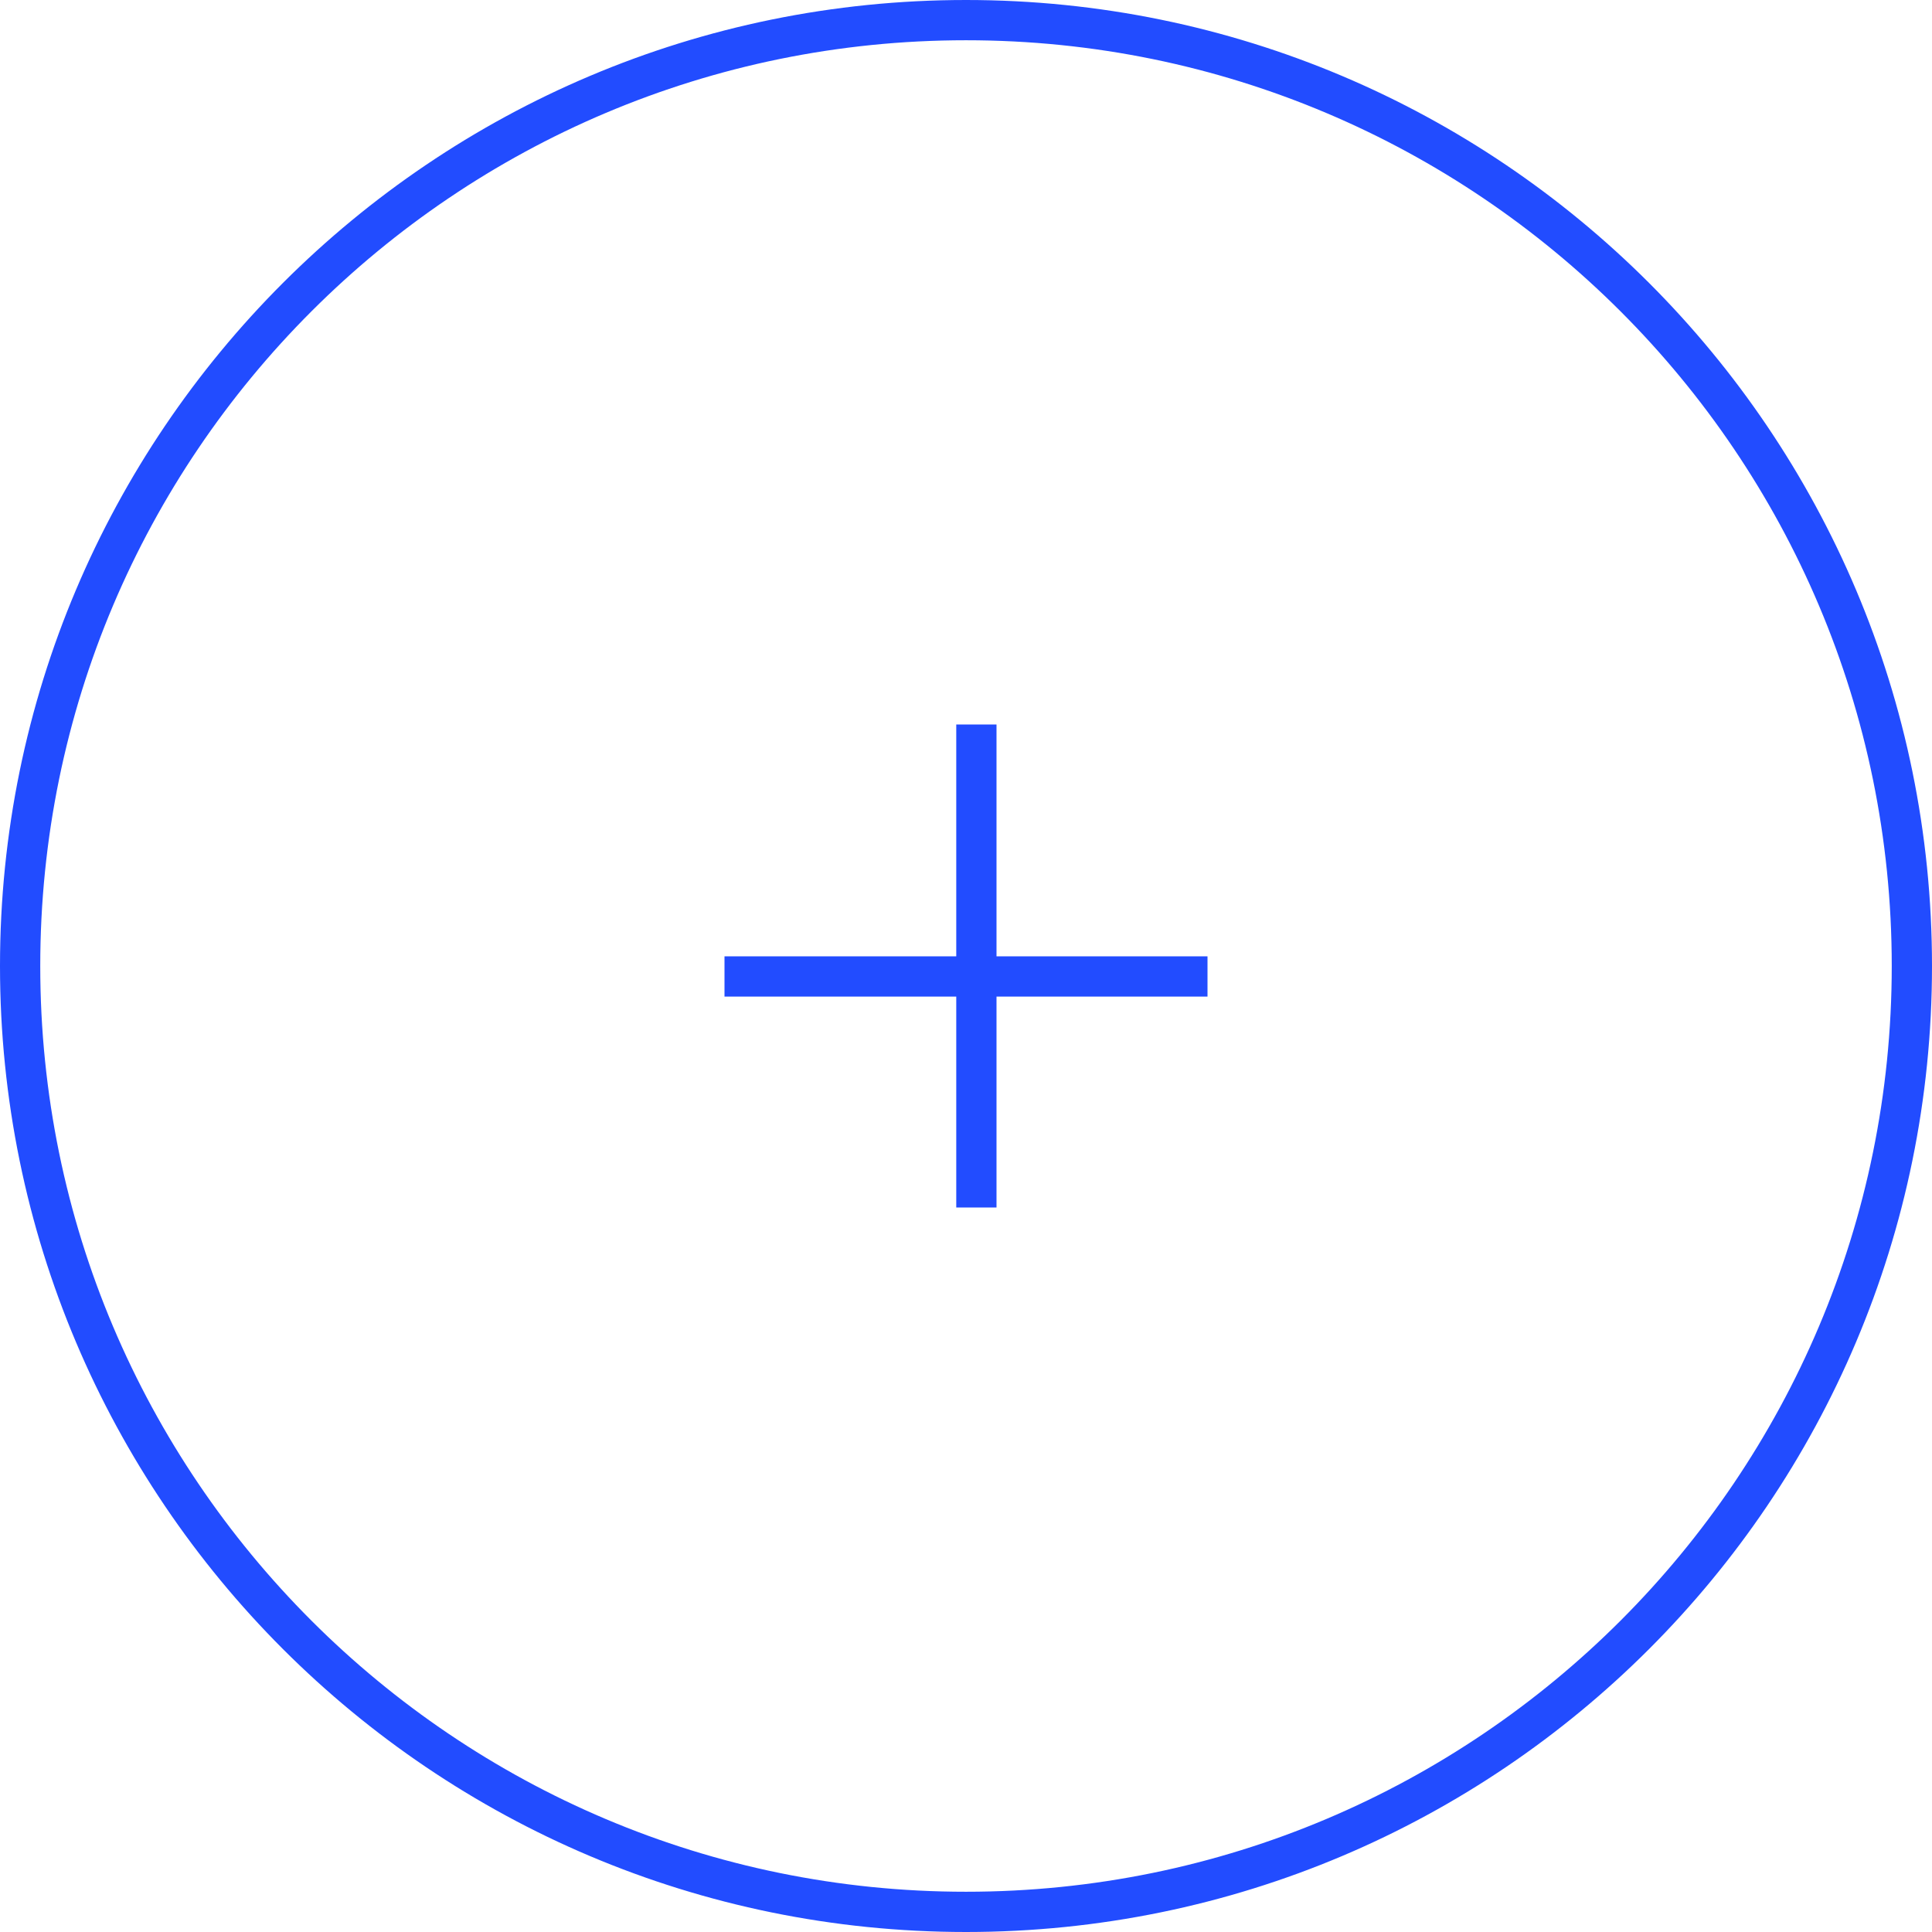
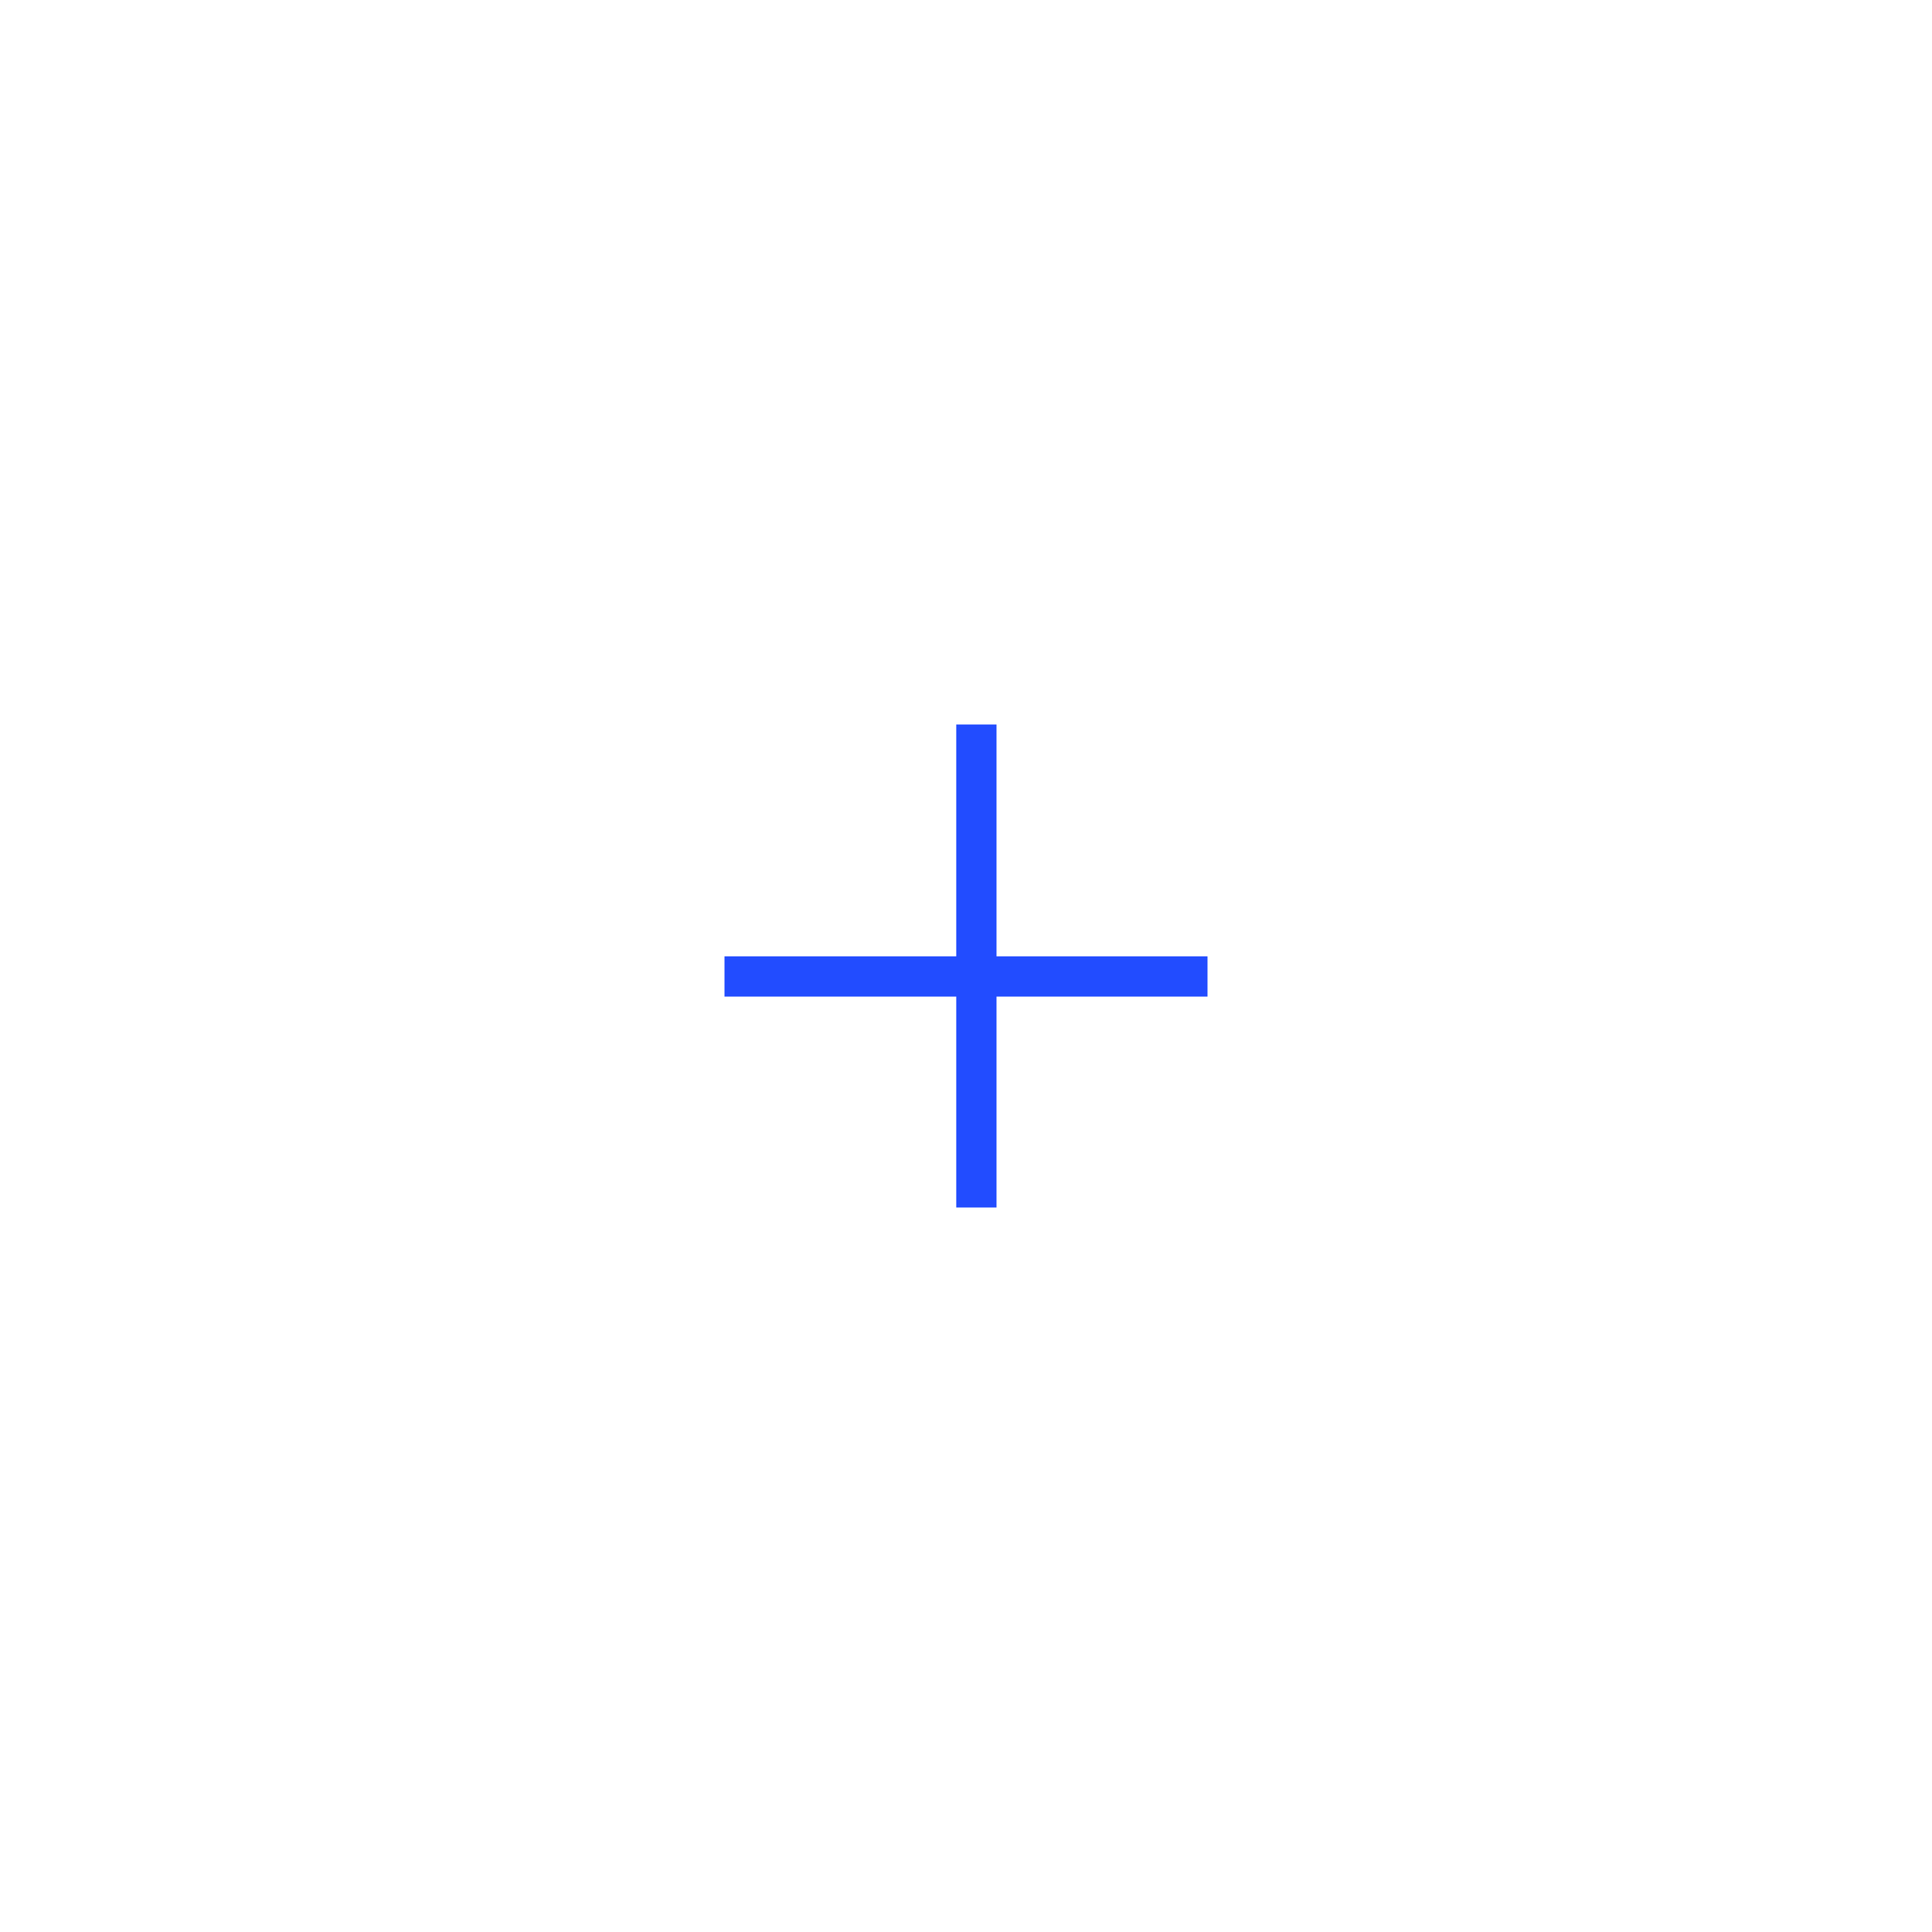
<svg xmlns="http://www.w3.org/2000/svg" width="48" height="48" viewBox="0 0 48 48" fill="none">
-   <circle cx="24" cy="24" r="23.5" stroke="#224CFF" />
  <line x1="24.258" y1="18" x2="24.258" y2="30" stroke="#224CFF" />
  <line x1="30" y1="24.26" x2="18" y2="24.26" stroke="#224CFF" />
</svg>
